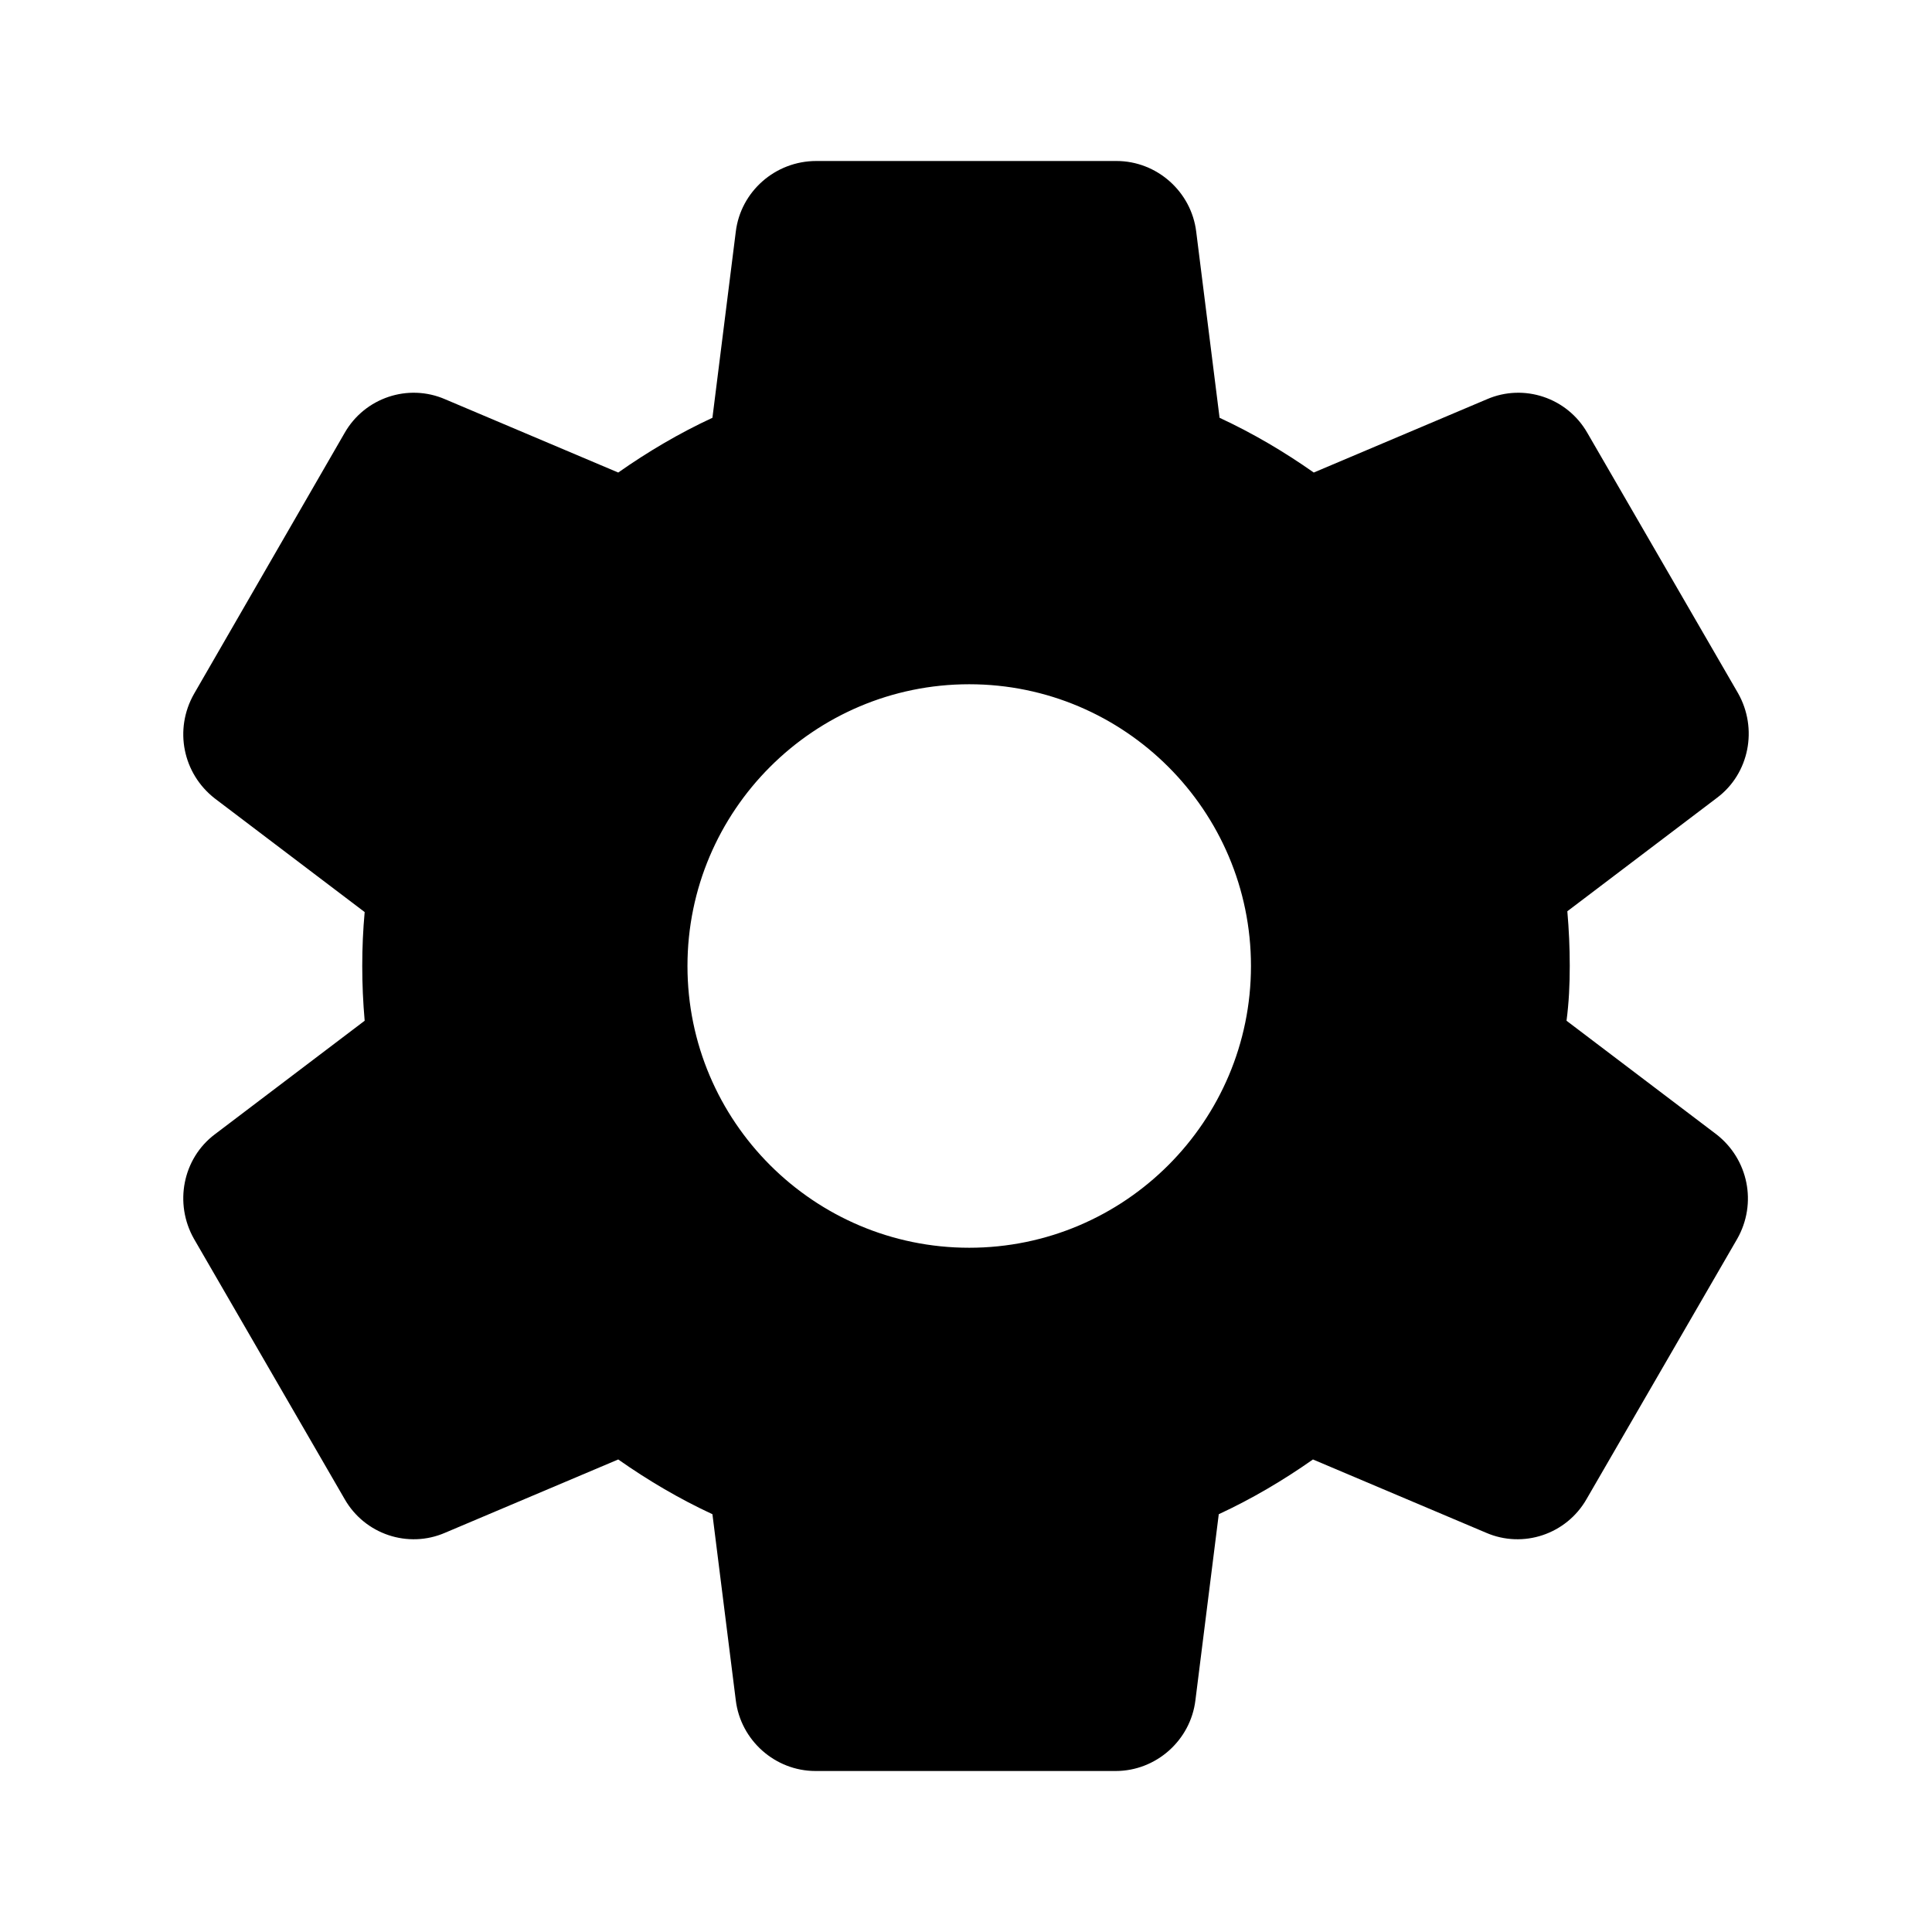
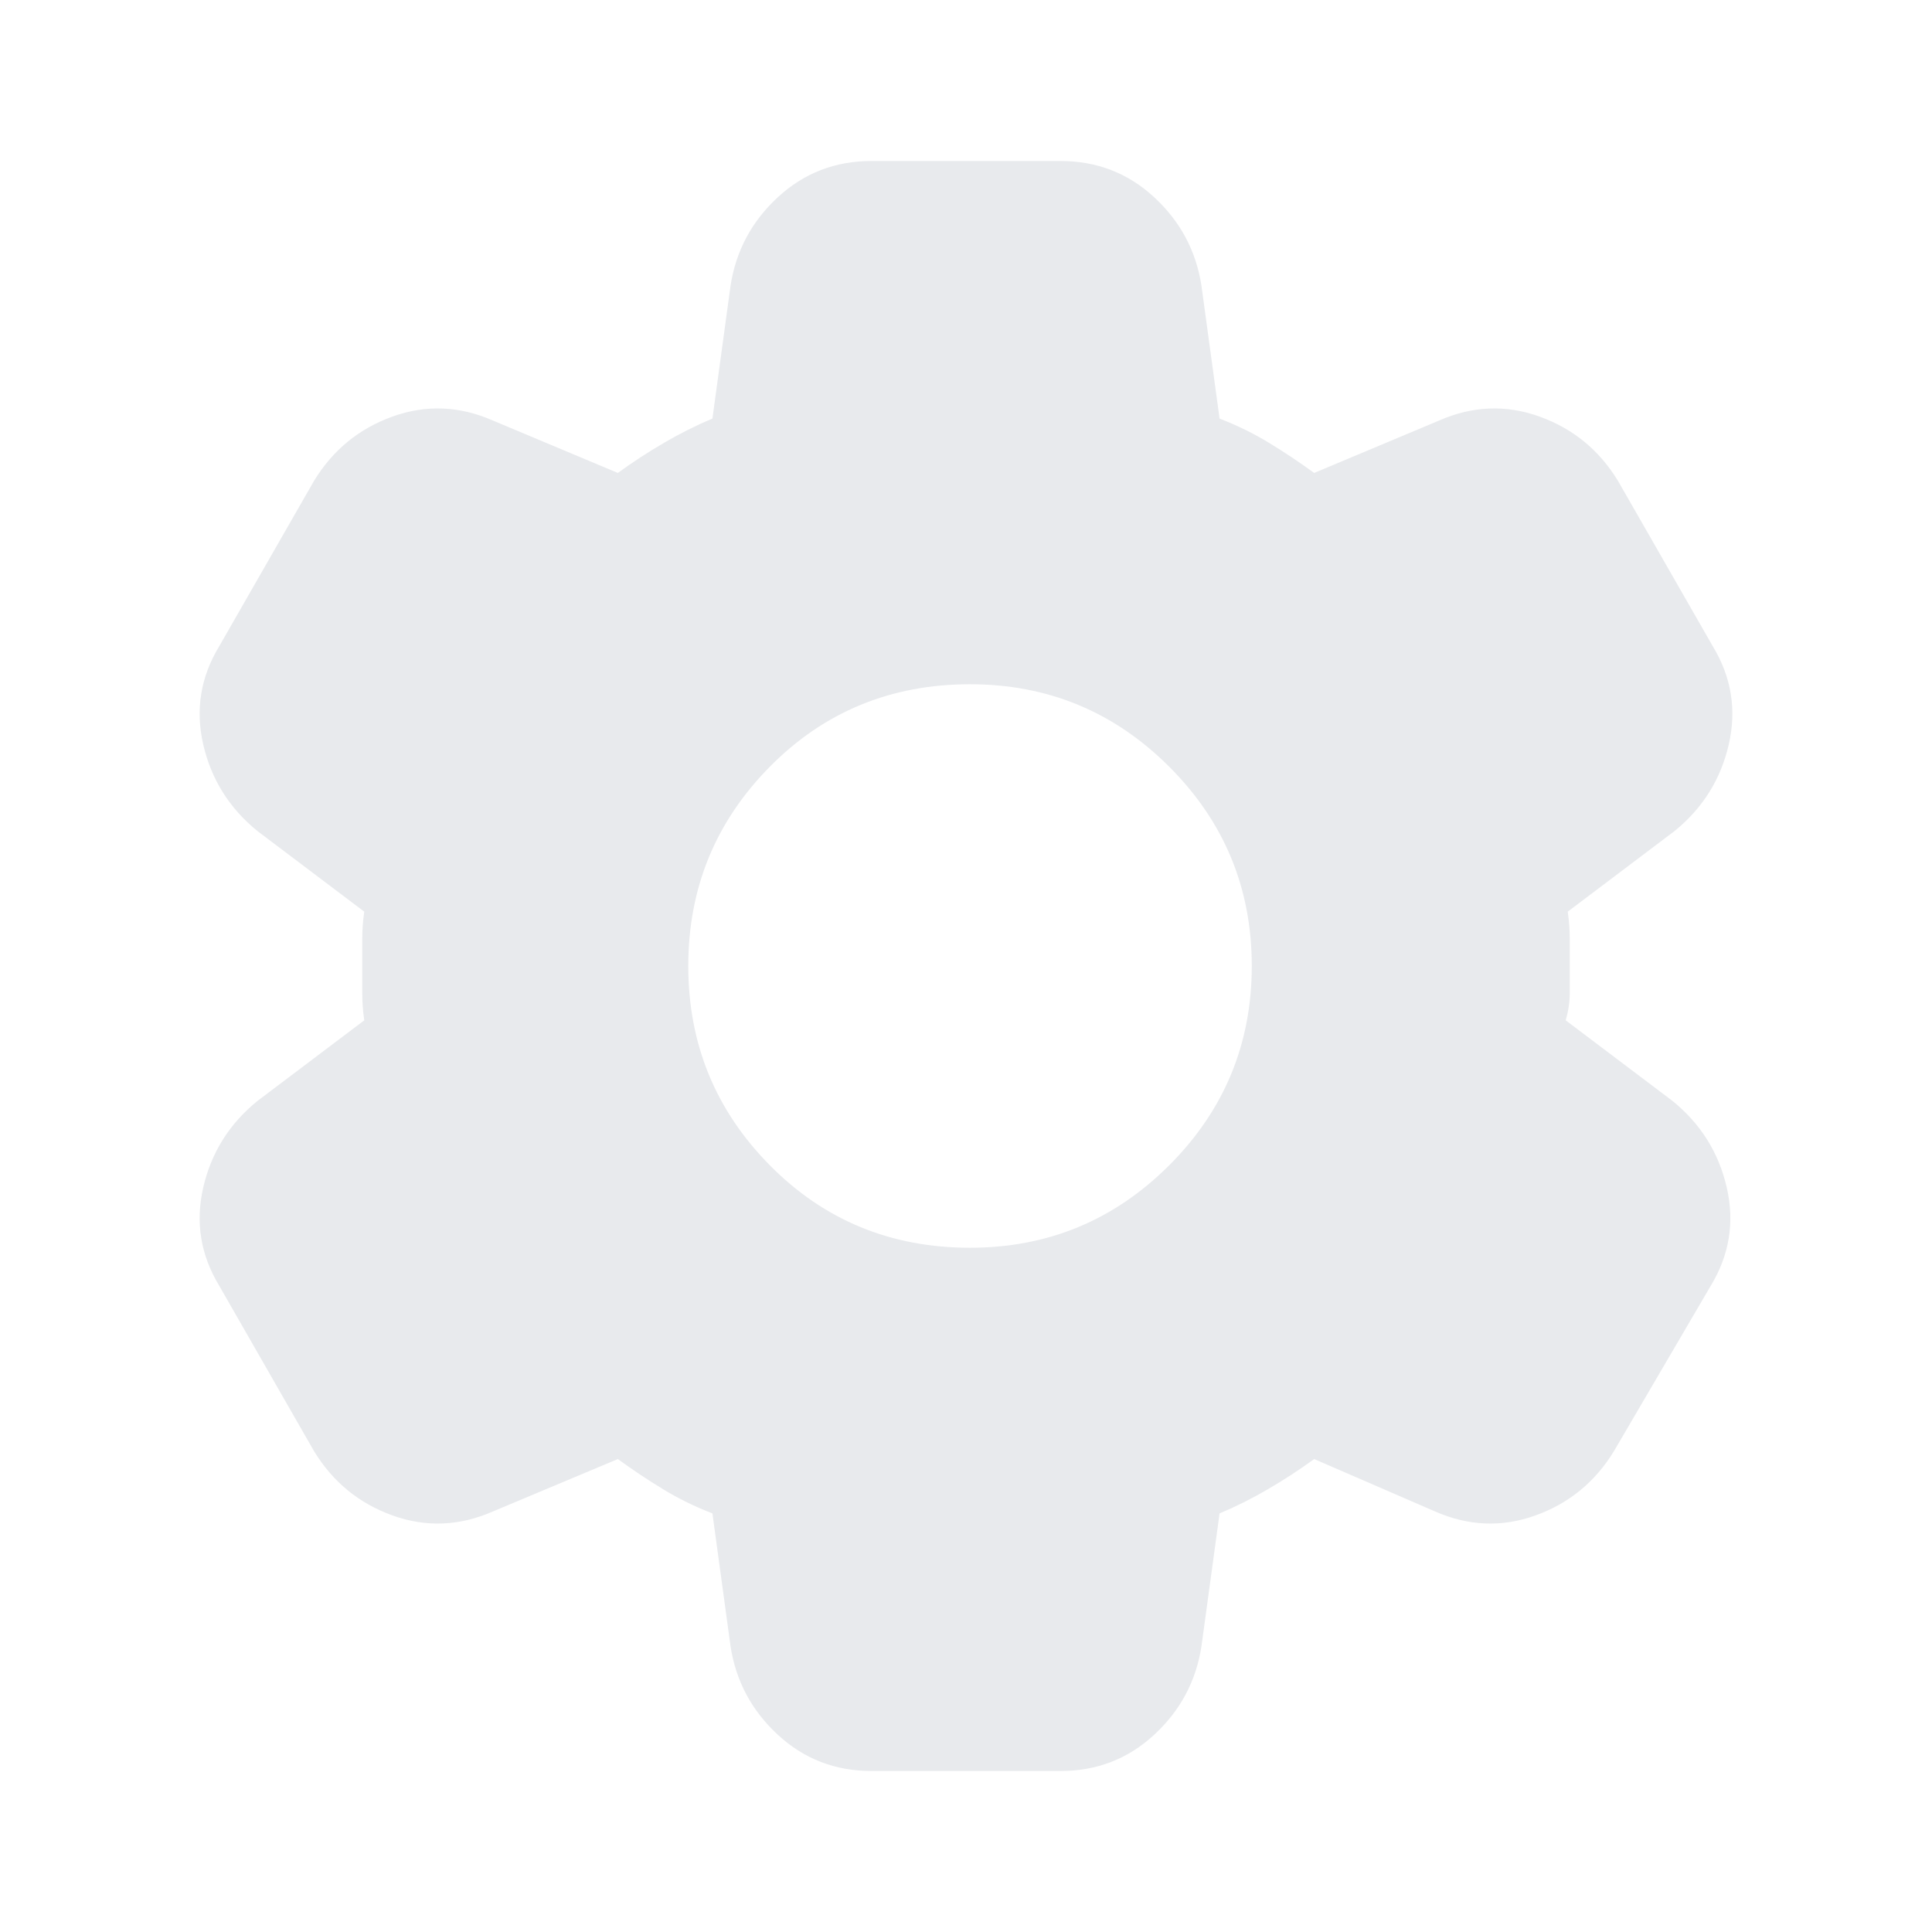
- <svg xmlns="http://www.w3.org/2000/svg" enable-background="new 0 0 24 24" height="24px" viewBox="0 0 24 24" width="24px" fill="#000000">
-   <rect fill="none" height="24" width="24" />
-   <path d="M19.5,12c0-0.23-0.01-0.45-0.03-0.68l1.86-1.41c0.4-0.3,0.51-0.86,0.26-1.3l-1.87-3.23c-0.25-0.44-0.79-0.62-1.25-0.42 l-2.15,0.91c-0.37-0.26-0.76-0.49-1.17-0.68l-0.29-2.31C14.8,2.38,14.37,2,13.87,2h-3.73C9.63,2,9.2,2.38,9.14,2.88L8.85,5.19 c-0.41,0.19-0.8,0.42-1.17,0.68L5.53,4.96c-0.46-0.2-1-0.02-1.25,0.42L2.41,8.62c-0.25,0.44-0.14,0.99,0.26,1.3l1.86,1.41 C4.51,11.55,4.5,11.77,4.5,12s0.01,0.45,0.03,0.68l-1.86,1.41c-0.4,0.3-0.51,0.86-0.26,1.3l1.87,3.23c0.25,0.44,0.79,0.62,1.25,0.42 l2.15-0.91c0.37,0.26,0.76,0.49,1.17,0.68l0.29,2.31C9.2,21.62,9.63,22,10.13,22h3.73c0.5,0,0.93-0.38,0.99-0.88l0.29-2.31 c0.41-0.19,0.8-0.42,1.17-0.68l2.15,0.91c0.46,0.2,1,0.02,1.25-0.42l1.87-3.23c0.25-0.44,0.14-0.99-0.26-1.3l-1.86-1.41 C19.49,12.45,19.5,12.23,19.5,12z M12.04,15.5c-1.93,0-3.5-1.57-3.5-3.5s1.57-3.5,3.5-3.5s3.5,1.57,3.5,3.5S13.97,15.5,12.04,15.5z" />
+ <svg xmlns="http://www.w3.org/2000/svg" height="24px" viewBox="0 -960 960 960" width="24px" fill="#e8eaed">
+   <path d="M433-80q-27 0-46.5-18T363-142l-9-66q-13-5-24.5-12T307-235l-62 26q-25 11-50 2t-39-32l-47-82q-14-23-8-49t27-43l53-40q-1-7-1-13.5v-27q0-6.5 1-13.5l-53-40q-21-17-27-43t8-49l47-82q14-23 39-32t50 2l62 26q11-8 23-15t24-12l9-66q4-26 23.5-44t46.5-18h94q27 0 46.5 18t23.5 44l9 66q13 5 24.5 12t22.5 15l62-26q25-11 50-2t39 32l47 82q14 23 8 49t-27 43l-53 40q1 7 1 13.5v27q0 6.5-2 13.5l53 40q21 17 27 43t-8 49l-48 82q-14 23-39 32t-50-2l-60-26q-11 8-23 15t-24 12l-9 66q-4 26-23.5 44T527-80h-94Zm49-260q58 0 99-41t41-99q0-58-41-99t-99-41q-59 0-99.5 41T342-480q0 58 40.5 99t99.5 41Z" />
</svg>
